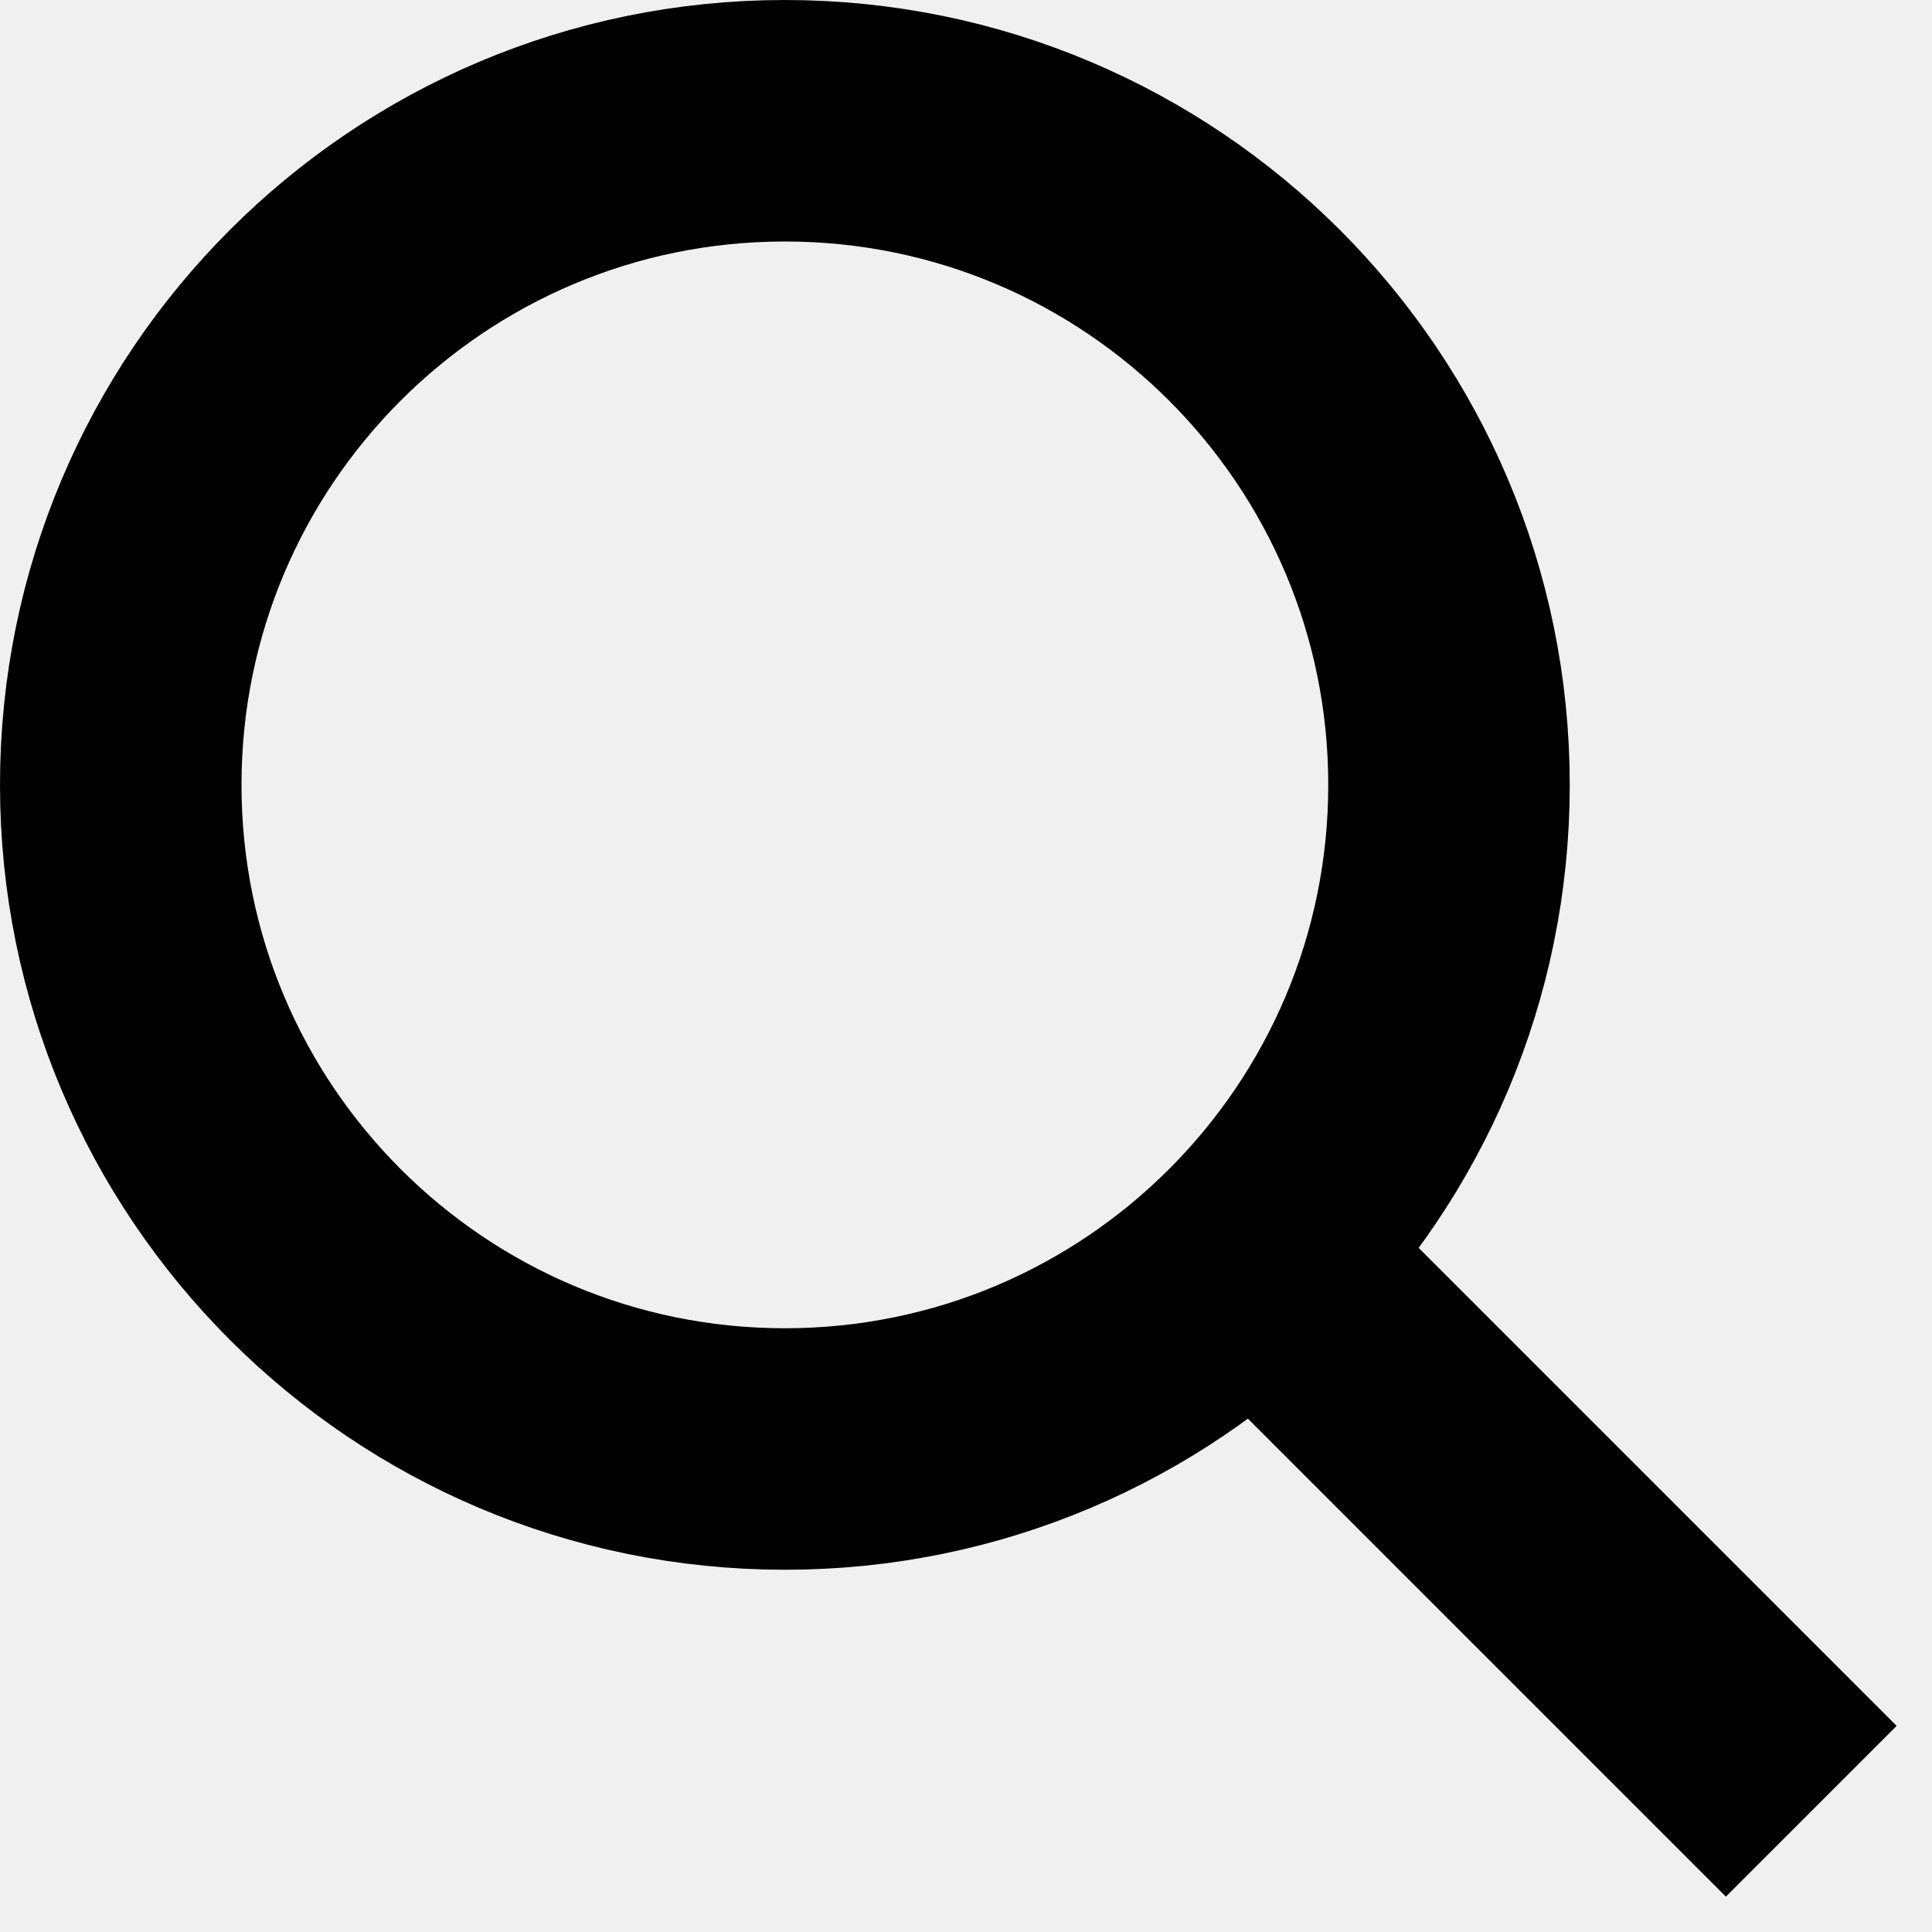
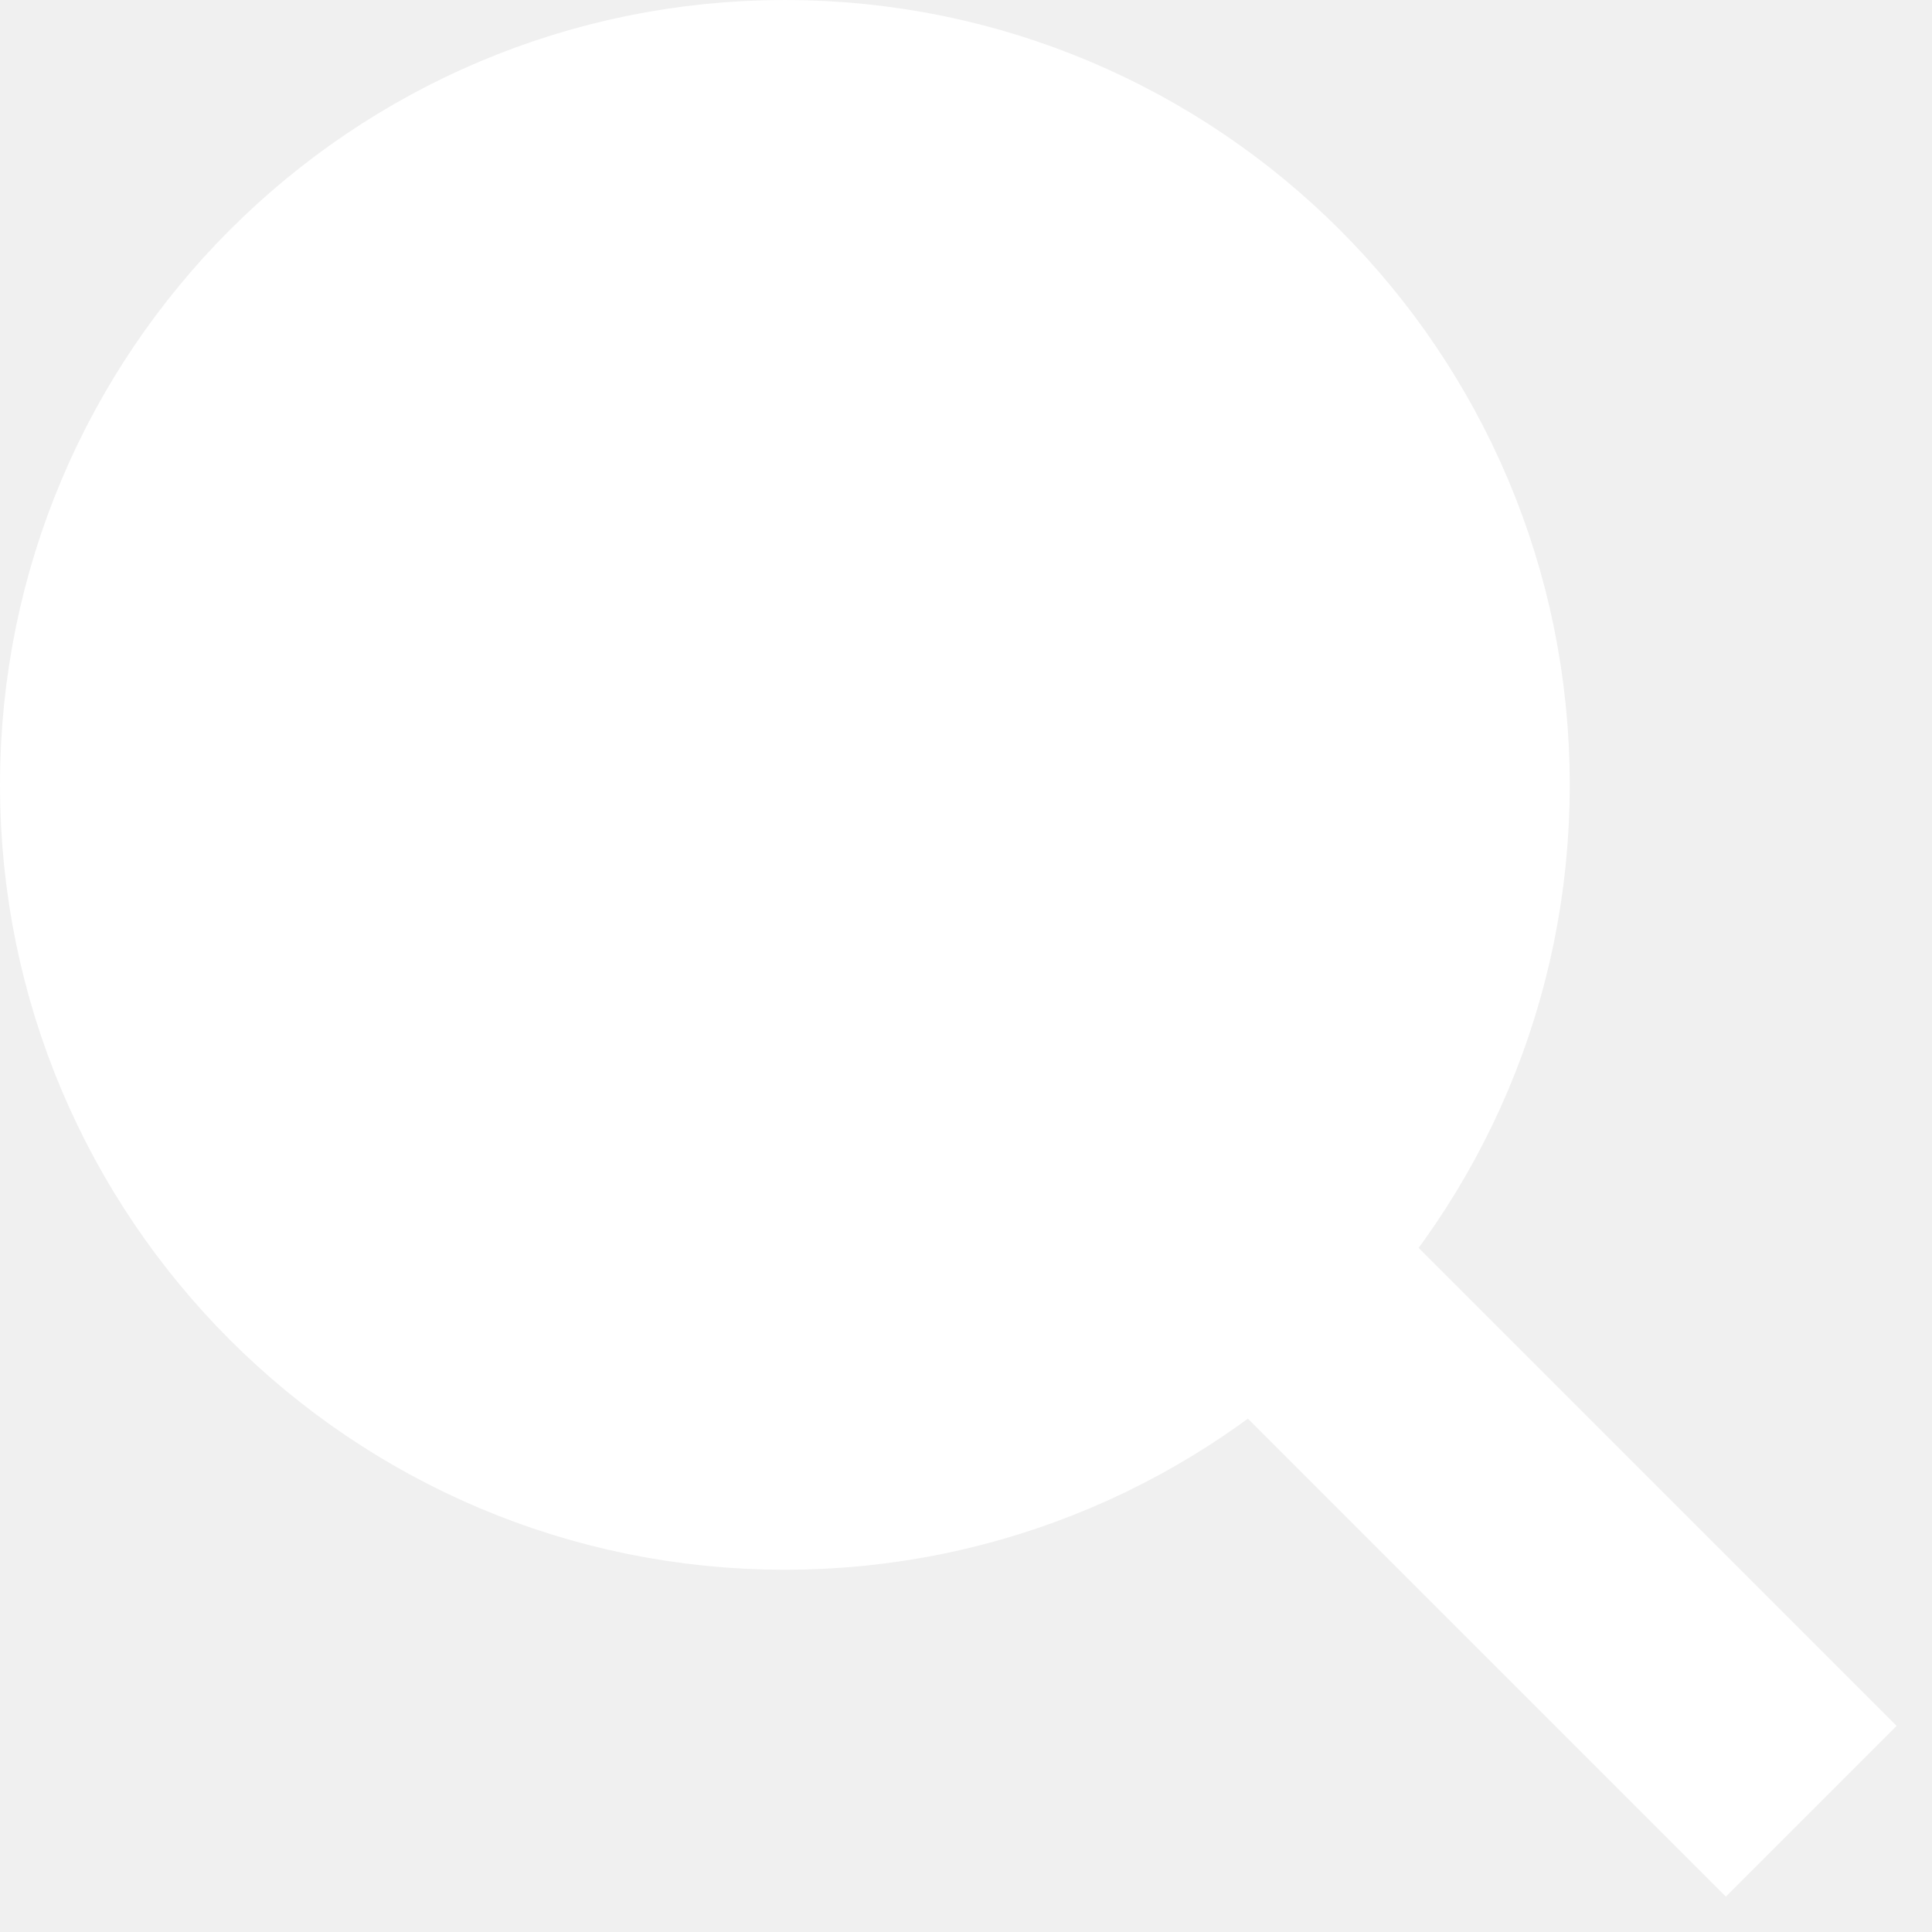
- <svg xmlns="http://www.w3.org/2000/svg" viewBox="0 0 32 32" style="display:block;fill:none;height:16px;width:16px;stroke:currentColor;stroke-width:4;overflow:visible" aria-hidden="true" role="presentation" focusable="false">
-   <g fill="none">
+ <svg xmlns="http://www.w3.org/2000/svg" viewBox="0 0 32 32" style="display:block;fill:#fff;height:16px;width:16px;stroke:white;stroke-width:4;overflow:visible" aria-hidden="true" role="presentation" focusable="false">
+   <g fill="white">
    <path d="m13 24c6.075 0 11-4.925 11-11 0-6.075-4.925-11-11-11-6.075 0-11 4.925-11 11 0 6.075 4.925 11 11 11zm8-3 9 9" />
  </g>
</svg>
